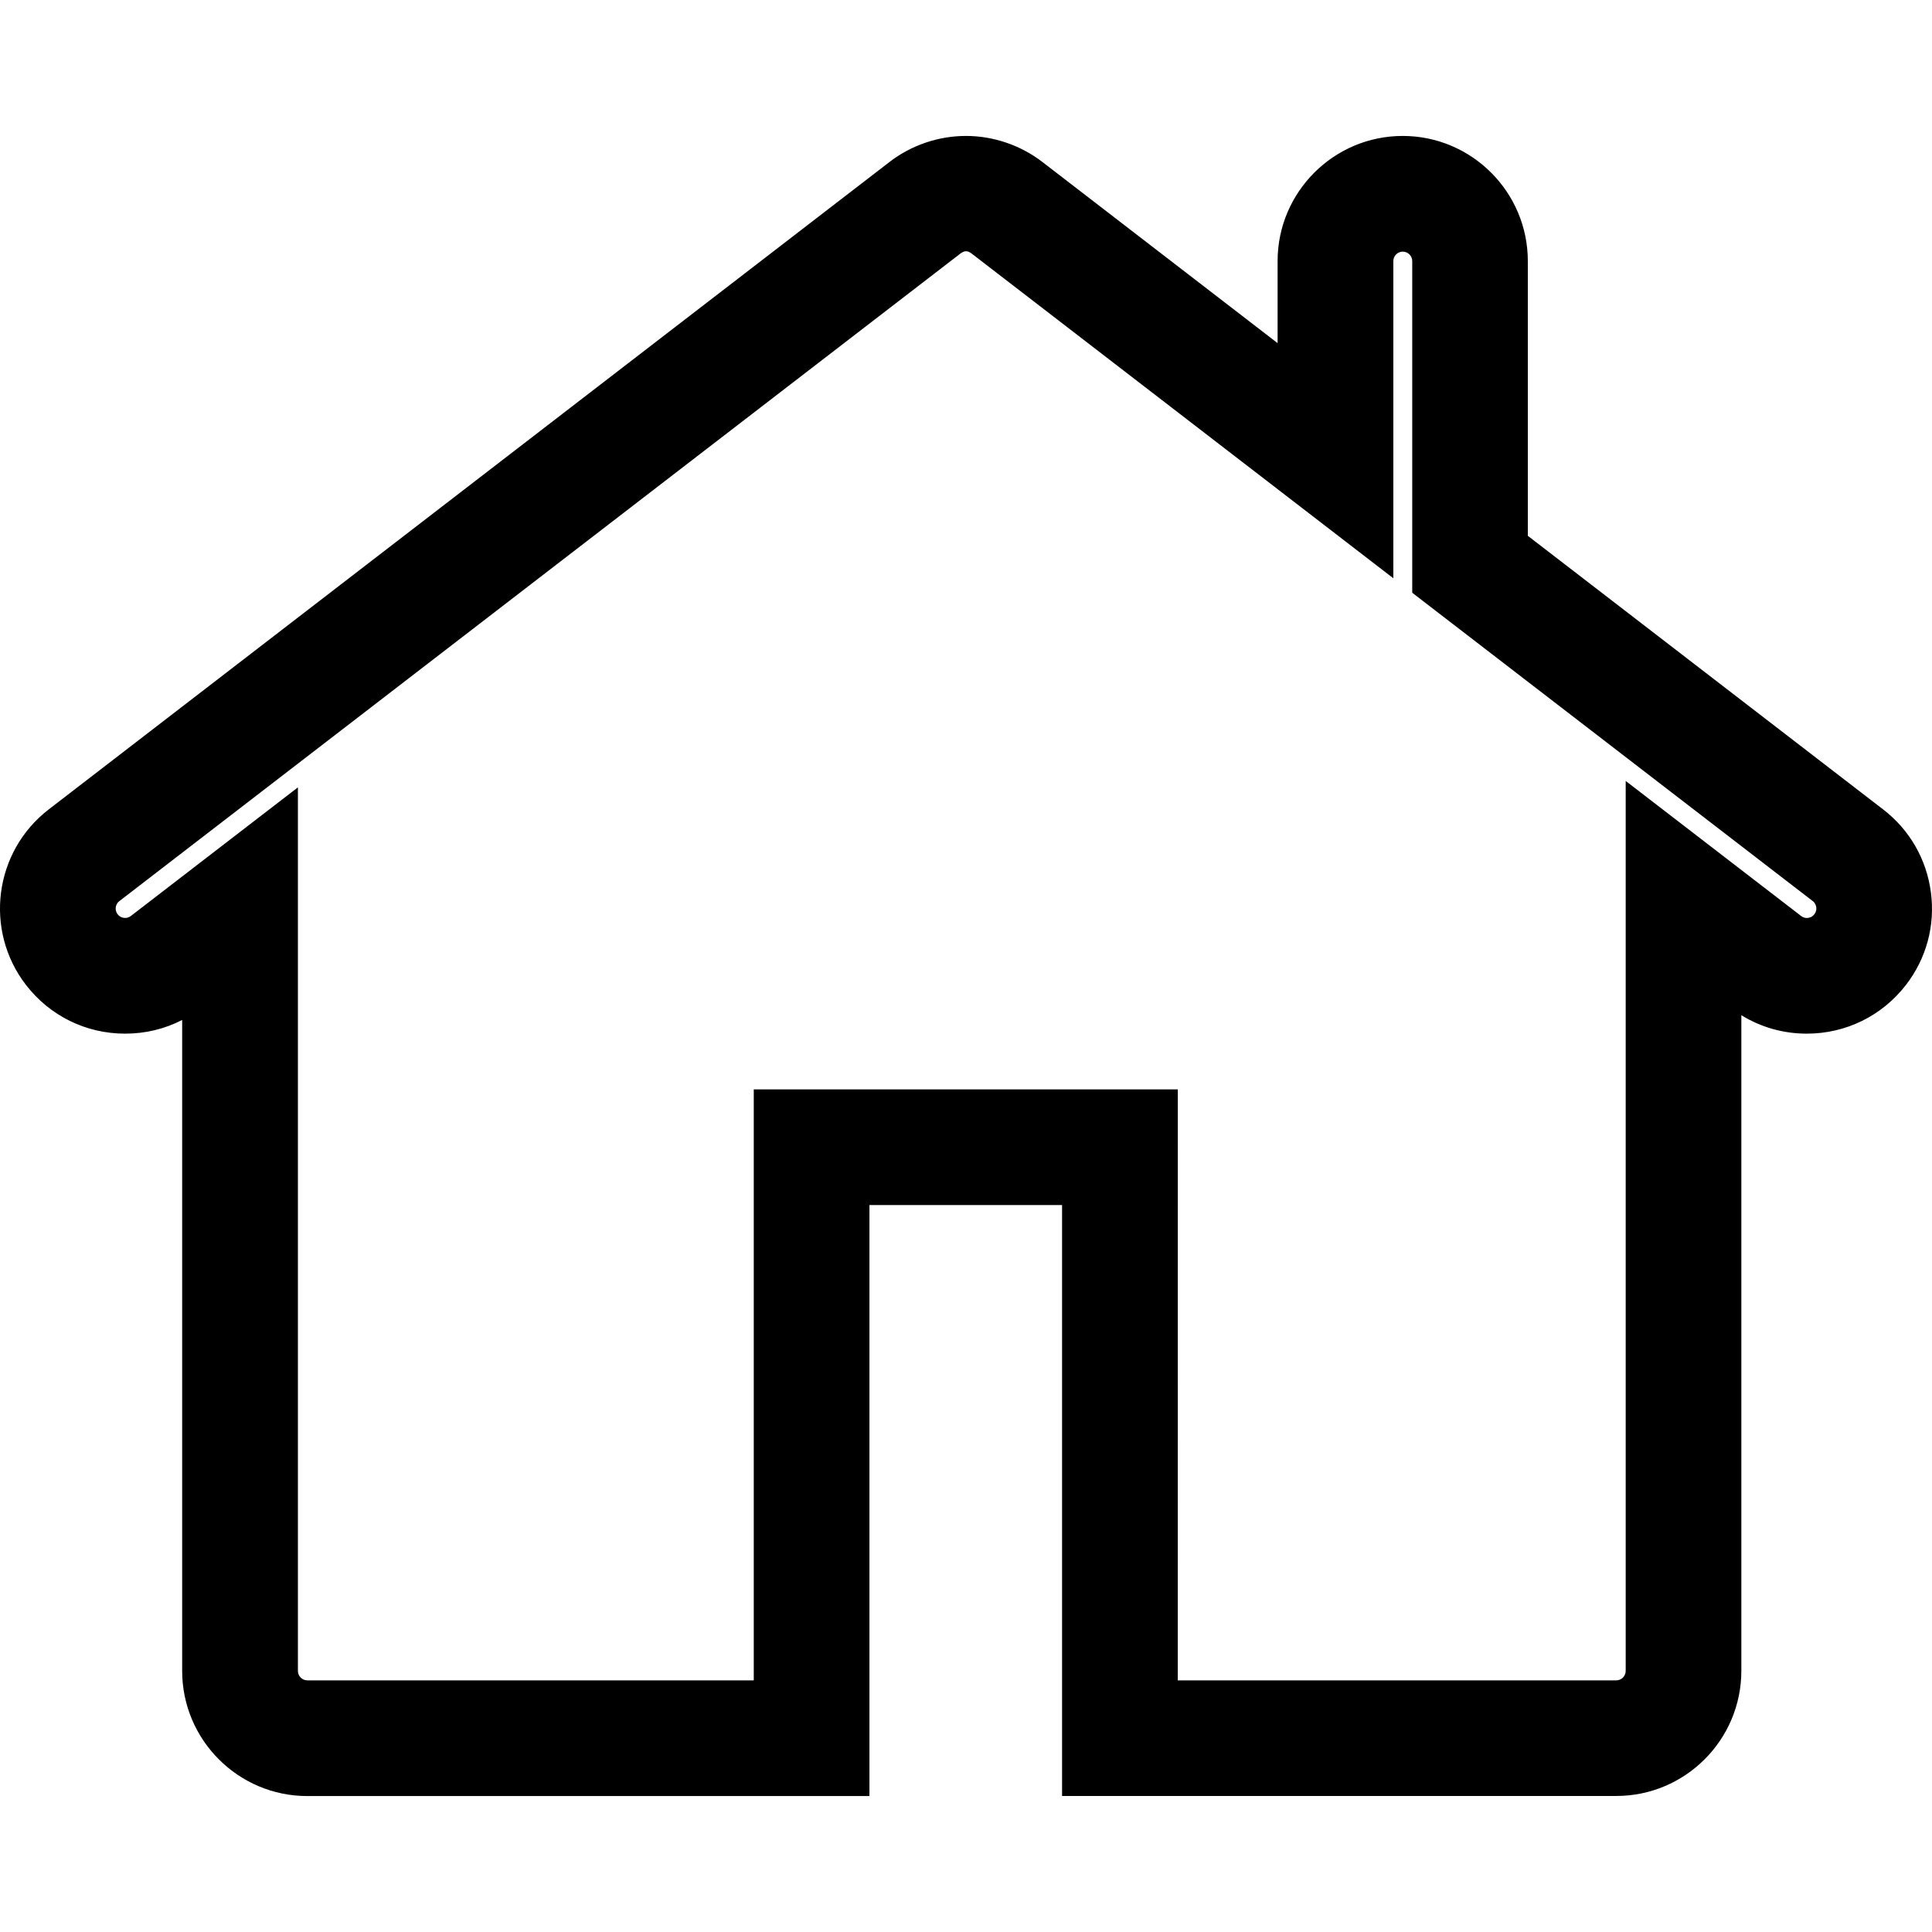
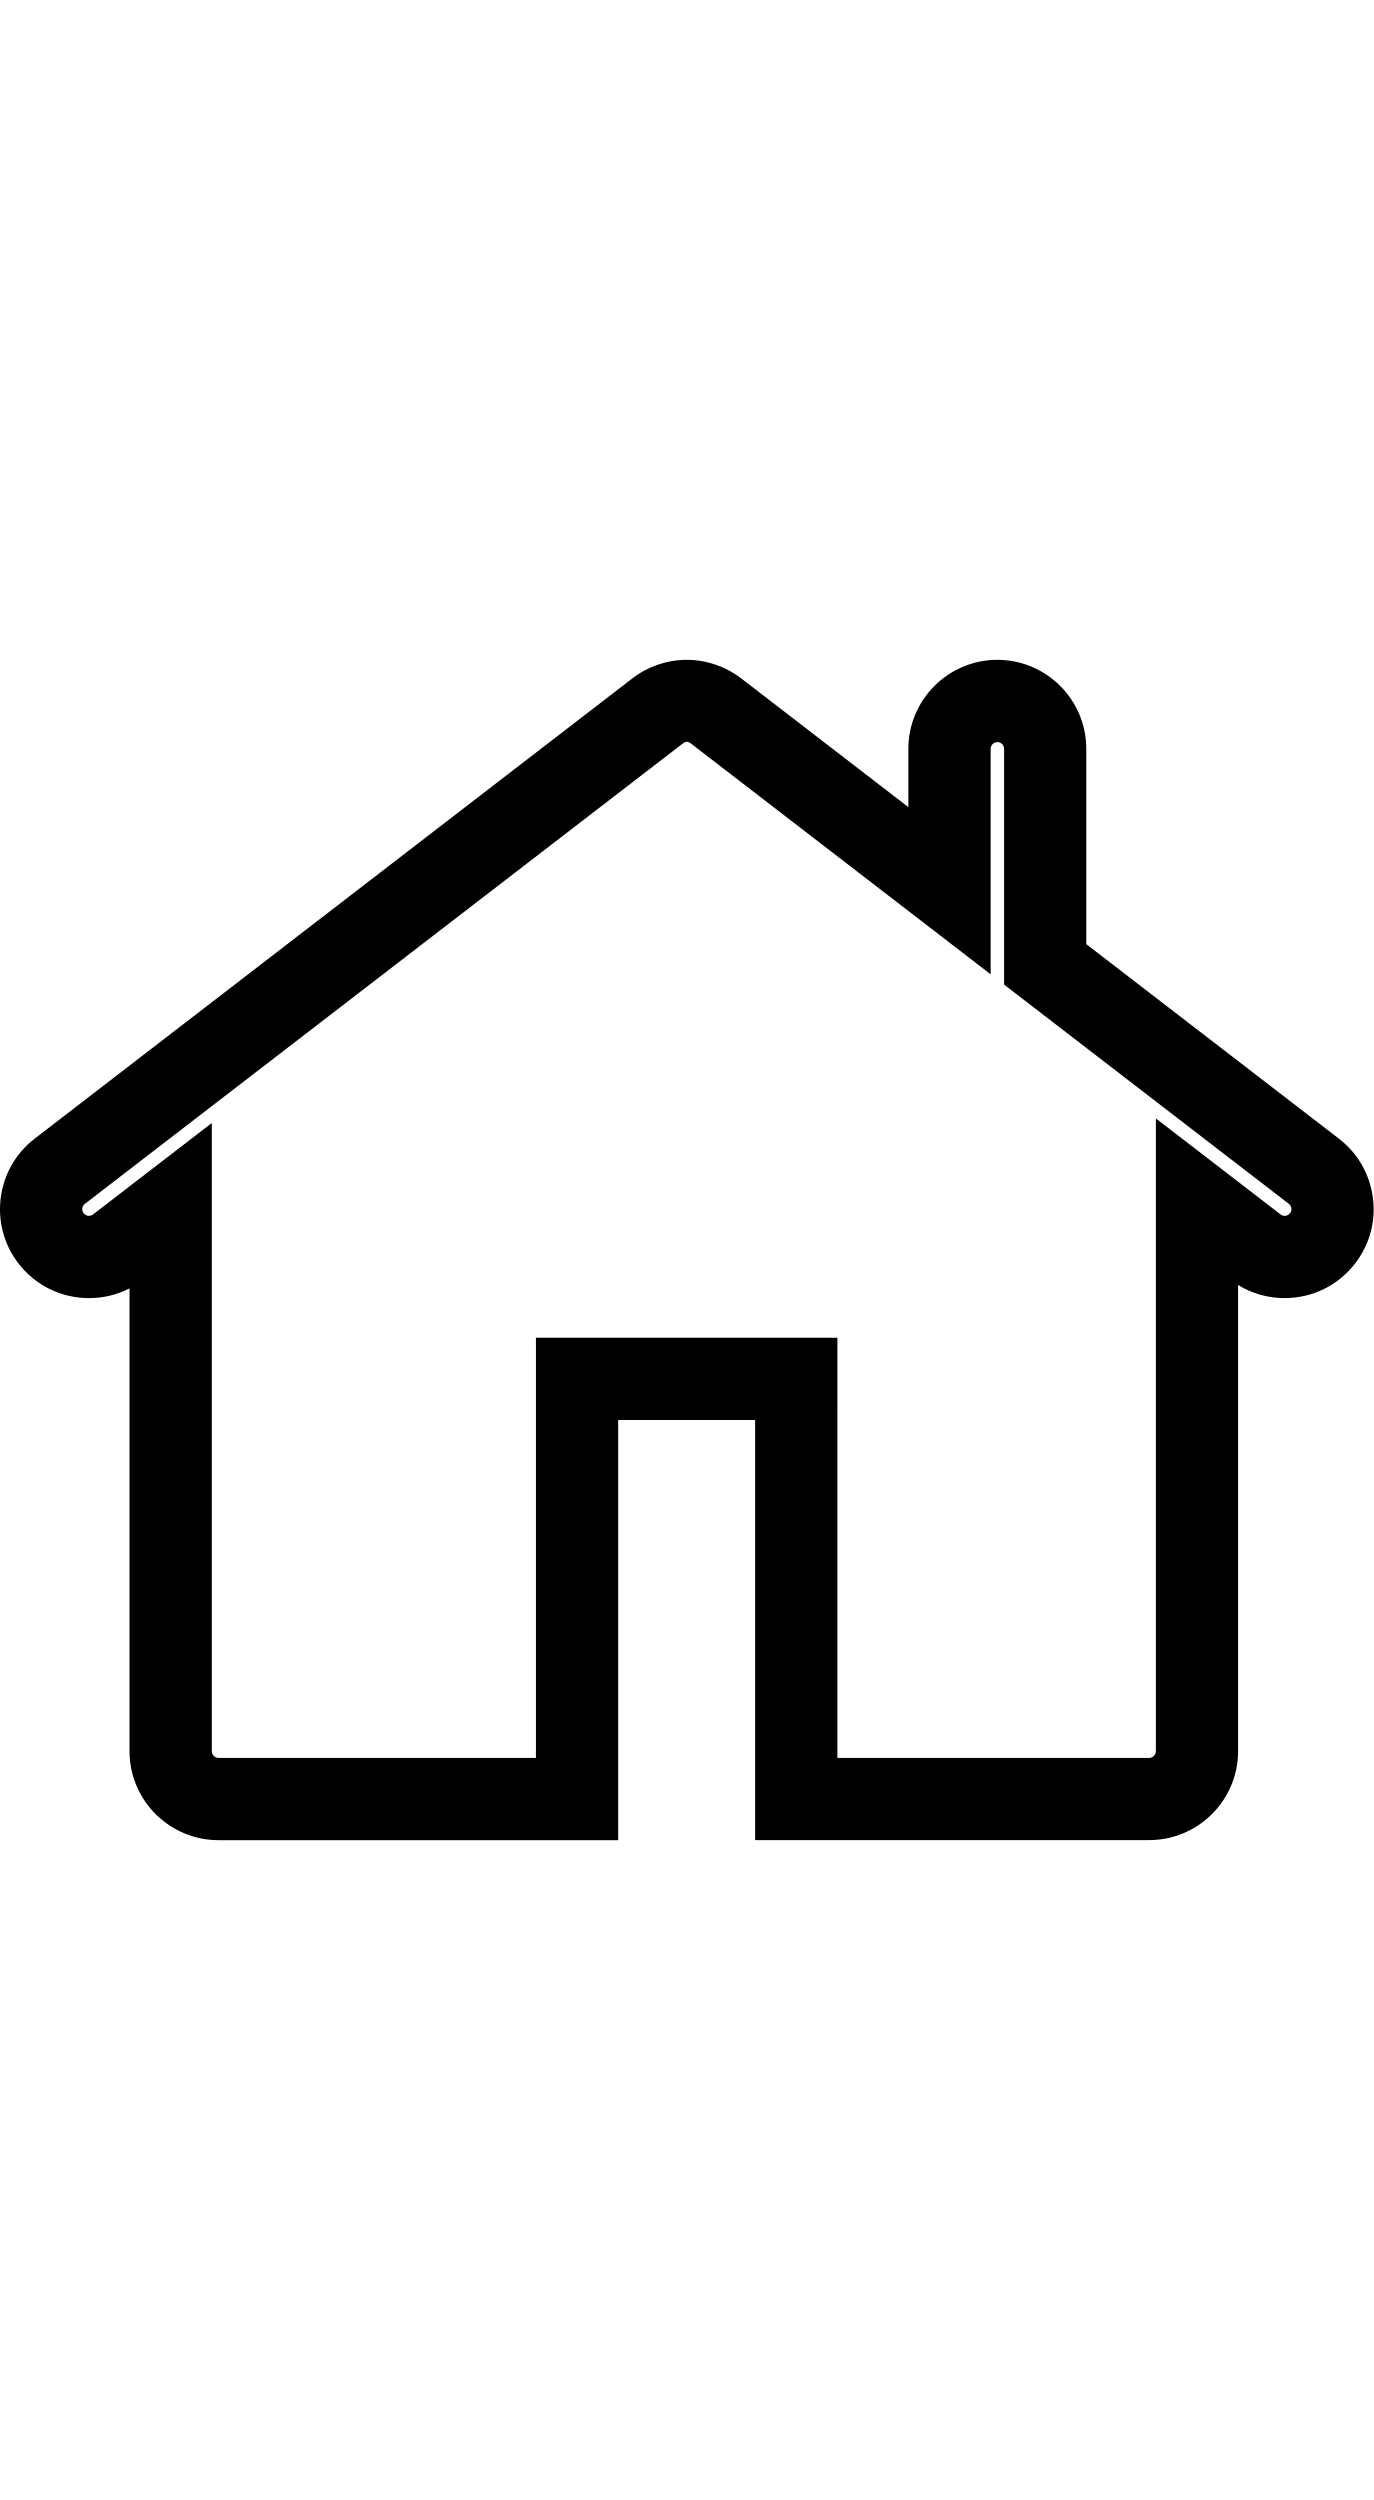
- <svg xmlns="http://www.w3.org/2000/svg" version="1.1" id="Capa_1" x="0px" y="0px" width="63.699px" height="63.699px" viewBox="0 0 63.699 63.699" style="enable-background:new 0 0 63.699 63.699;" xml:space="preserve">
+ <svg xmlns="http://www.w3.org/2000/svg" version="1.1" id="Capa_1" x="0px" y="0px" width="35px" height="63.699px" viewBox="0 0 63.699 63.699" style="enable-background:new 0 0 63.699 63.699;" xml:space="preserve">
  <g>
    <path d="M63.663,29.424c-0.143-1.093-0.701-2.065-1.575-2.737l-11.715-9.021V8.608c0-2.275-1.851-4.126-4.125-4.126   c-2.273,0-4.125,1.851-4.125,4.126v2.705l-7.758-5.975c-0.718-0.551-1.612-0.856-2.517-0.856c-0.906,0-1.801,0.304-2.519,0.857   L1.606,26.687c-1.802,1.389-2.139,3.983-0.751,5.785c0.788,1.022,1.979,1.608,3.271,1.608c0.664,0,1.302-0.153,1.88-0.451V55.09   c0,2.275,1.851,4.127,4.126,4.127h18.534V39.732h6.351v19.482h18.271c2.274,0,4.125-1.85,4.125-4.127V33.472   c0.649,0.399,1.387,0.608,2.157,0.608c1.289,0,2.482-0.586,3.27-1.606C63.514,31.601,63.807,30.518,63.663,29.424z M59.819,30.144   c-0.08,0.105-0.189,0.122-0.247,0.122c-0.069,0-0.132-0.021-0.188-0.065L53.6,25.748V55.09c0,0.173-0.14,0.312-0.311,0.312H38.832   l0.001-19.484H24.852v19.484H10.132c-0.171,0-0.31-0.141-0.31-0.312V25.96L4.315,30.2c-0.056,0.043-0.119,0.065-0.188,0.065   c-0.059,0-0.167-0.017-0.248-0.121c-0.065-0.084-0.07-0.171-0.062-0.229c0.007-0.058,0.034-0.141,0.118-0.205L31.661,8.363   c0.138-0.105,0.239-0.106,0.379,0l13.899,10.703V8.608c0-0.172,0.14-0.311,0.311-0.311s0.312,0.139,0.312,0.311v10.935   l13.205,10.166c0.084,0.064,0.108,0.147,0.116,0.205C59.891,29.975,59.885,30.062,59.819,30.144z" />
  </g>
  <g>
</g>
  <g>
</g>
  <g>
</g>
  <g>
</g>
  <g>
</g>
  <g>
</g>
  <g>
</g>
  <g>
</g>
  <g>
</g>
  <g>
</g>
  <g>
</g>
  <g>
</g>
  <g>
</g>
  <g>
</g>
  <g>
</g>
</svg>
